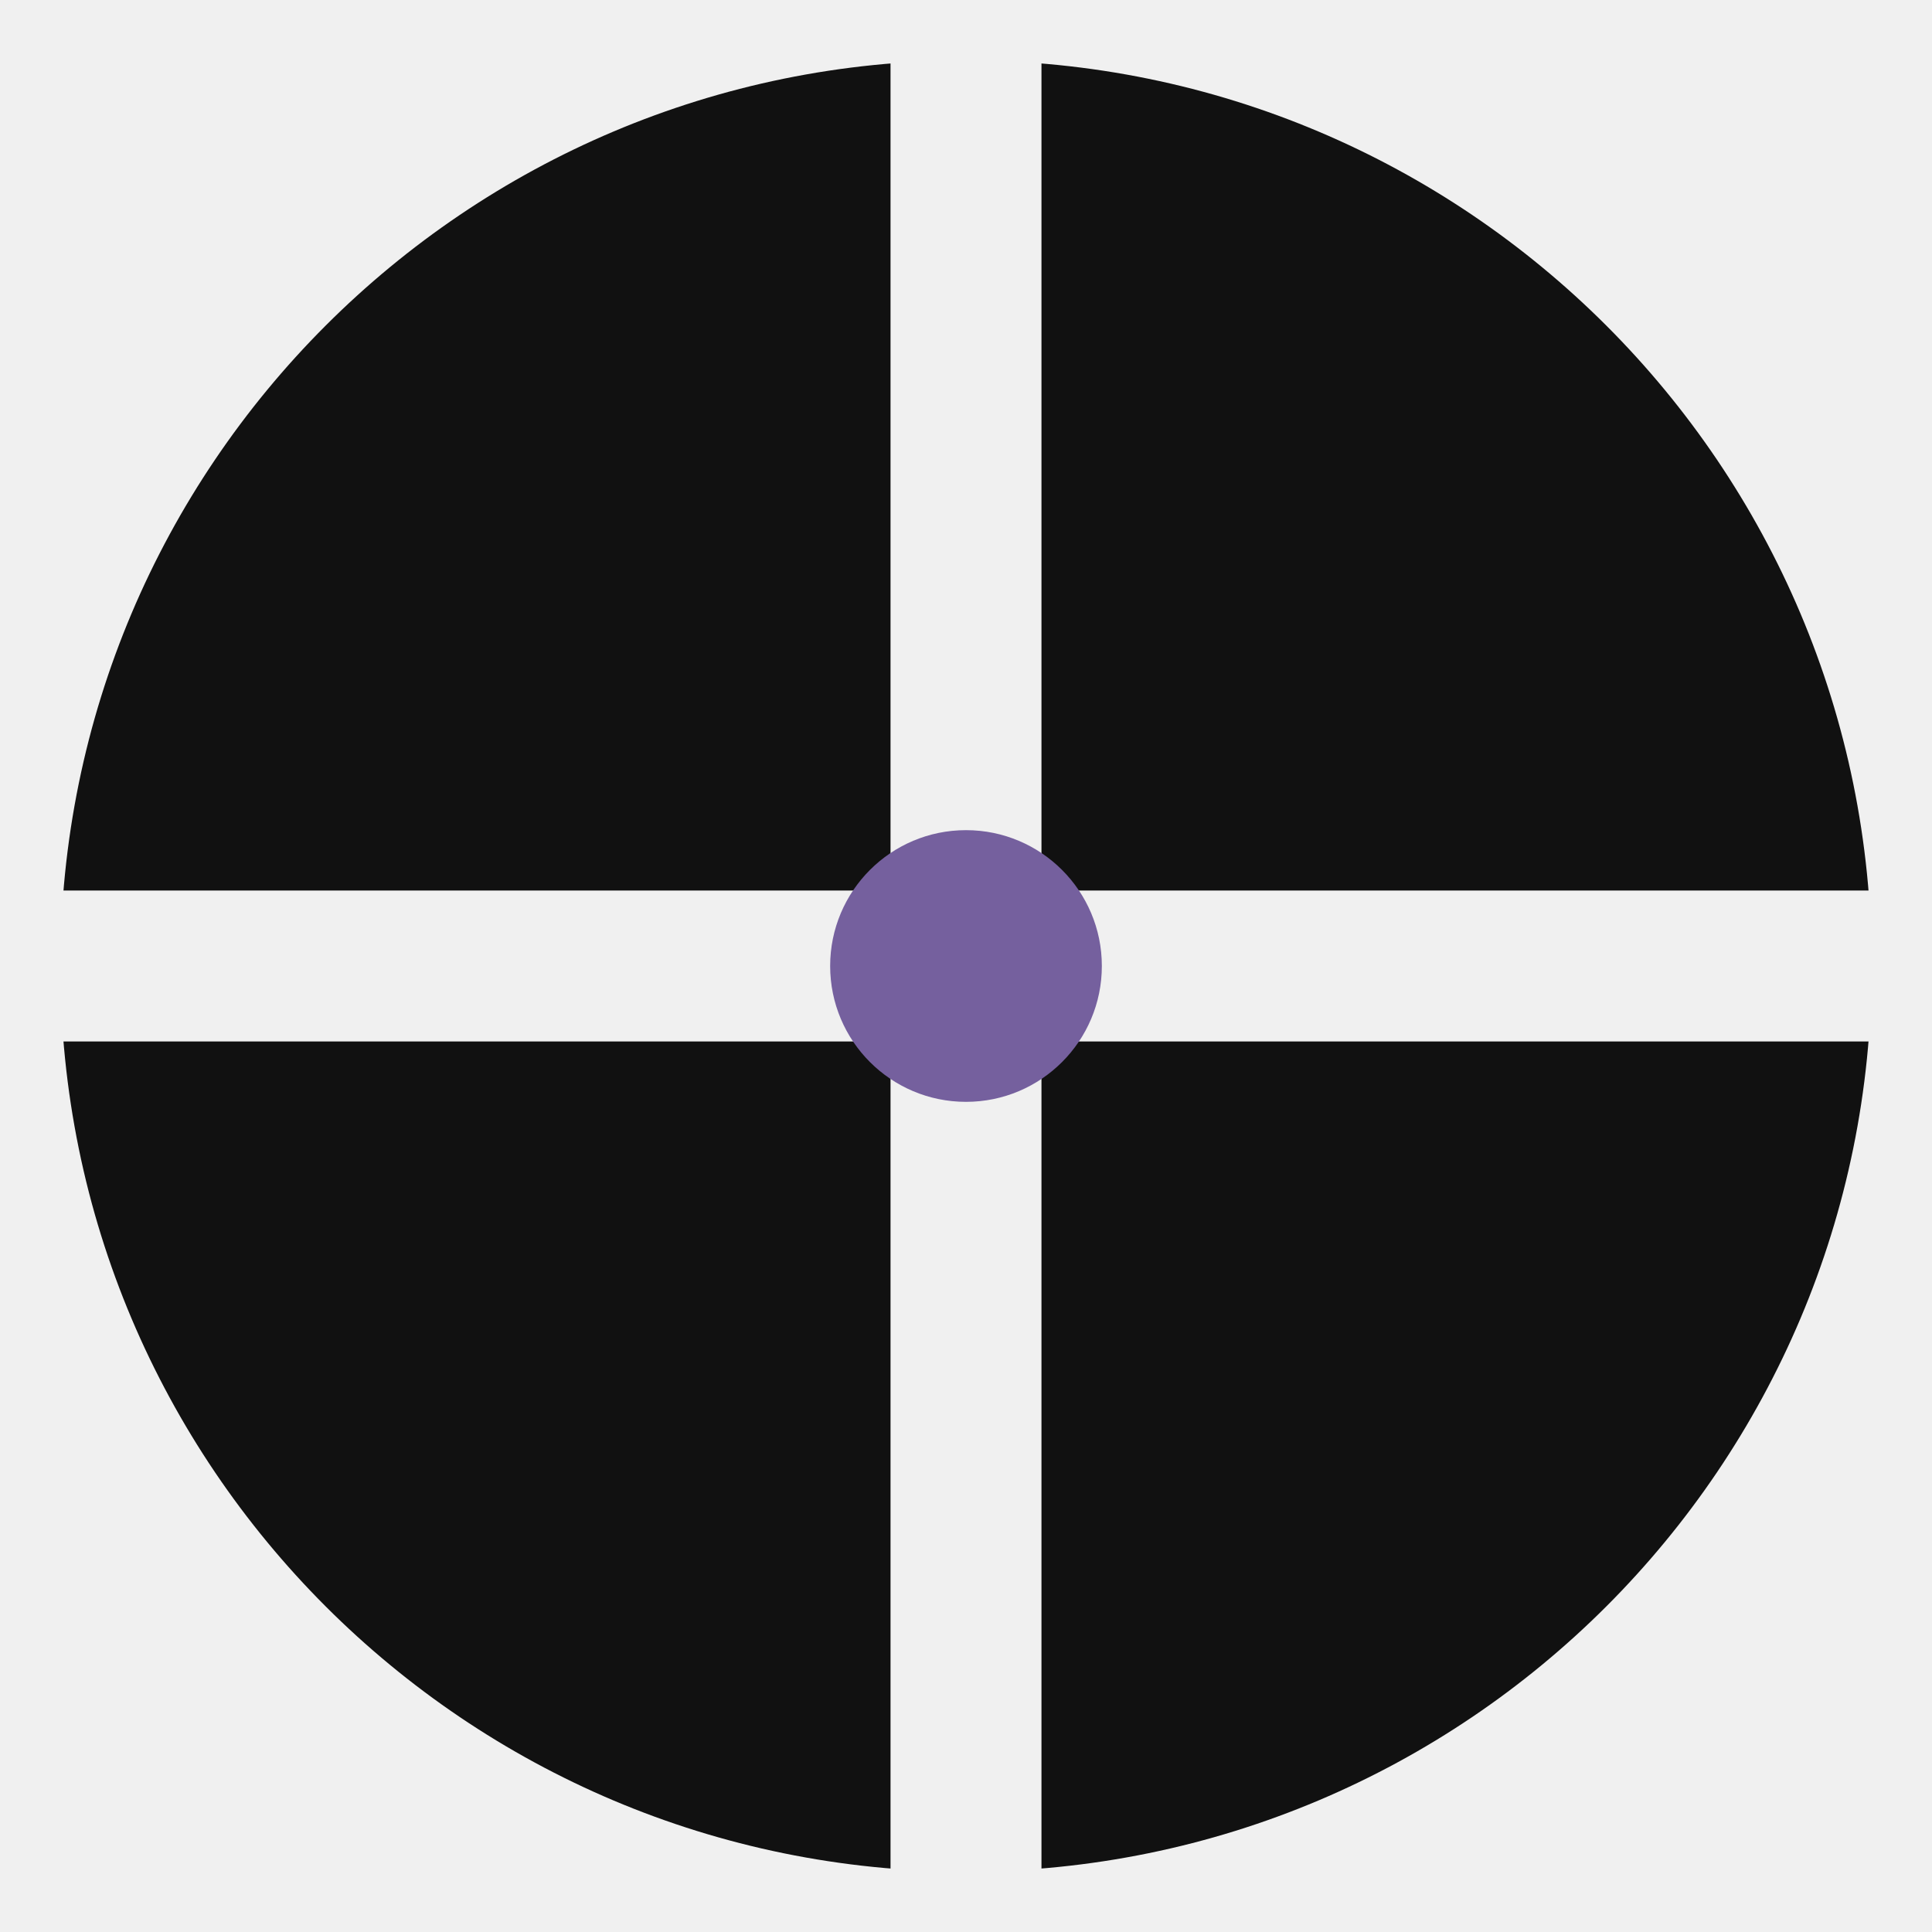
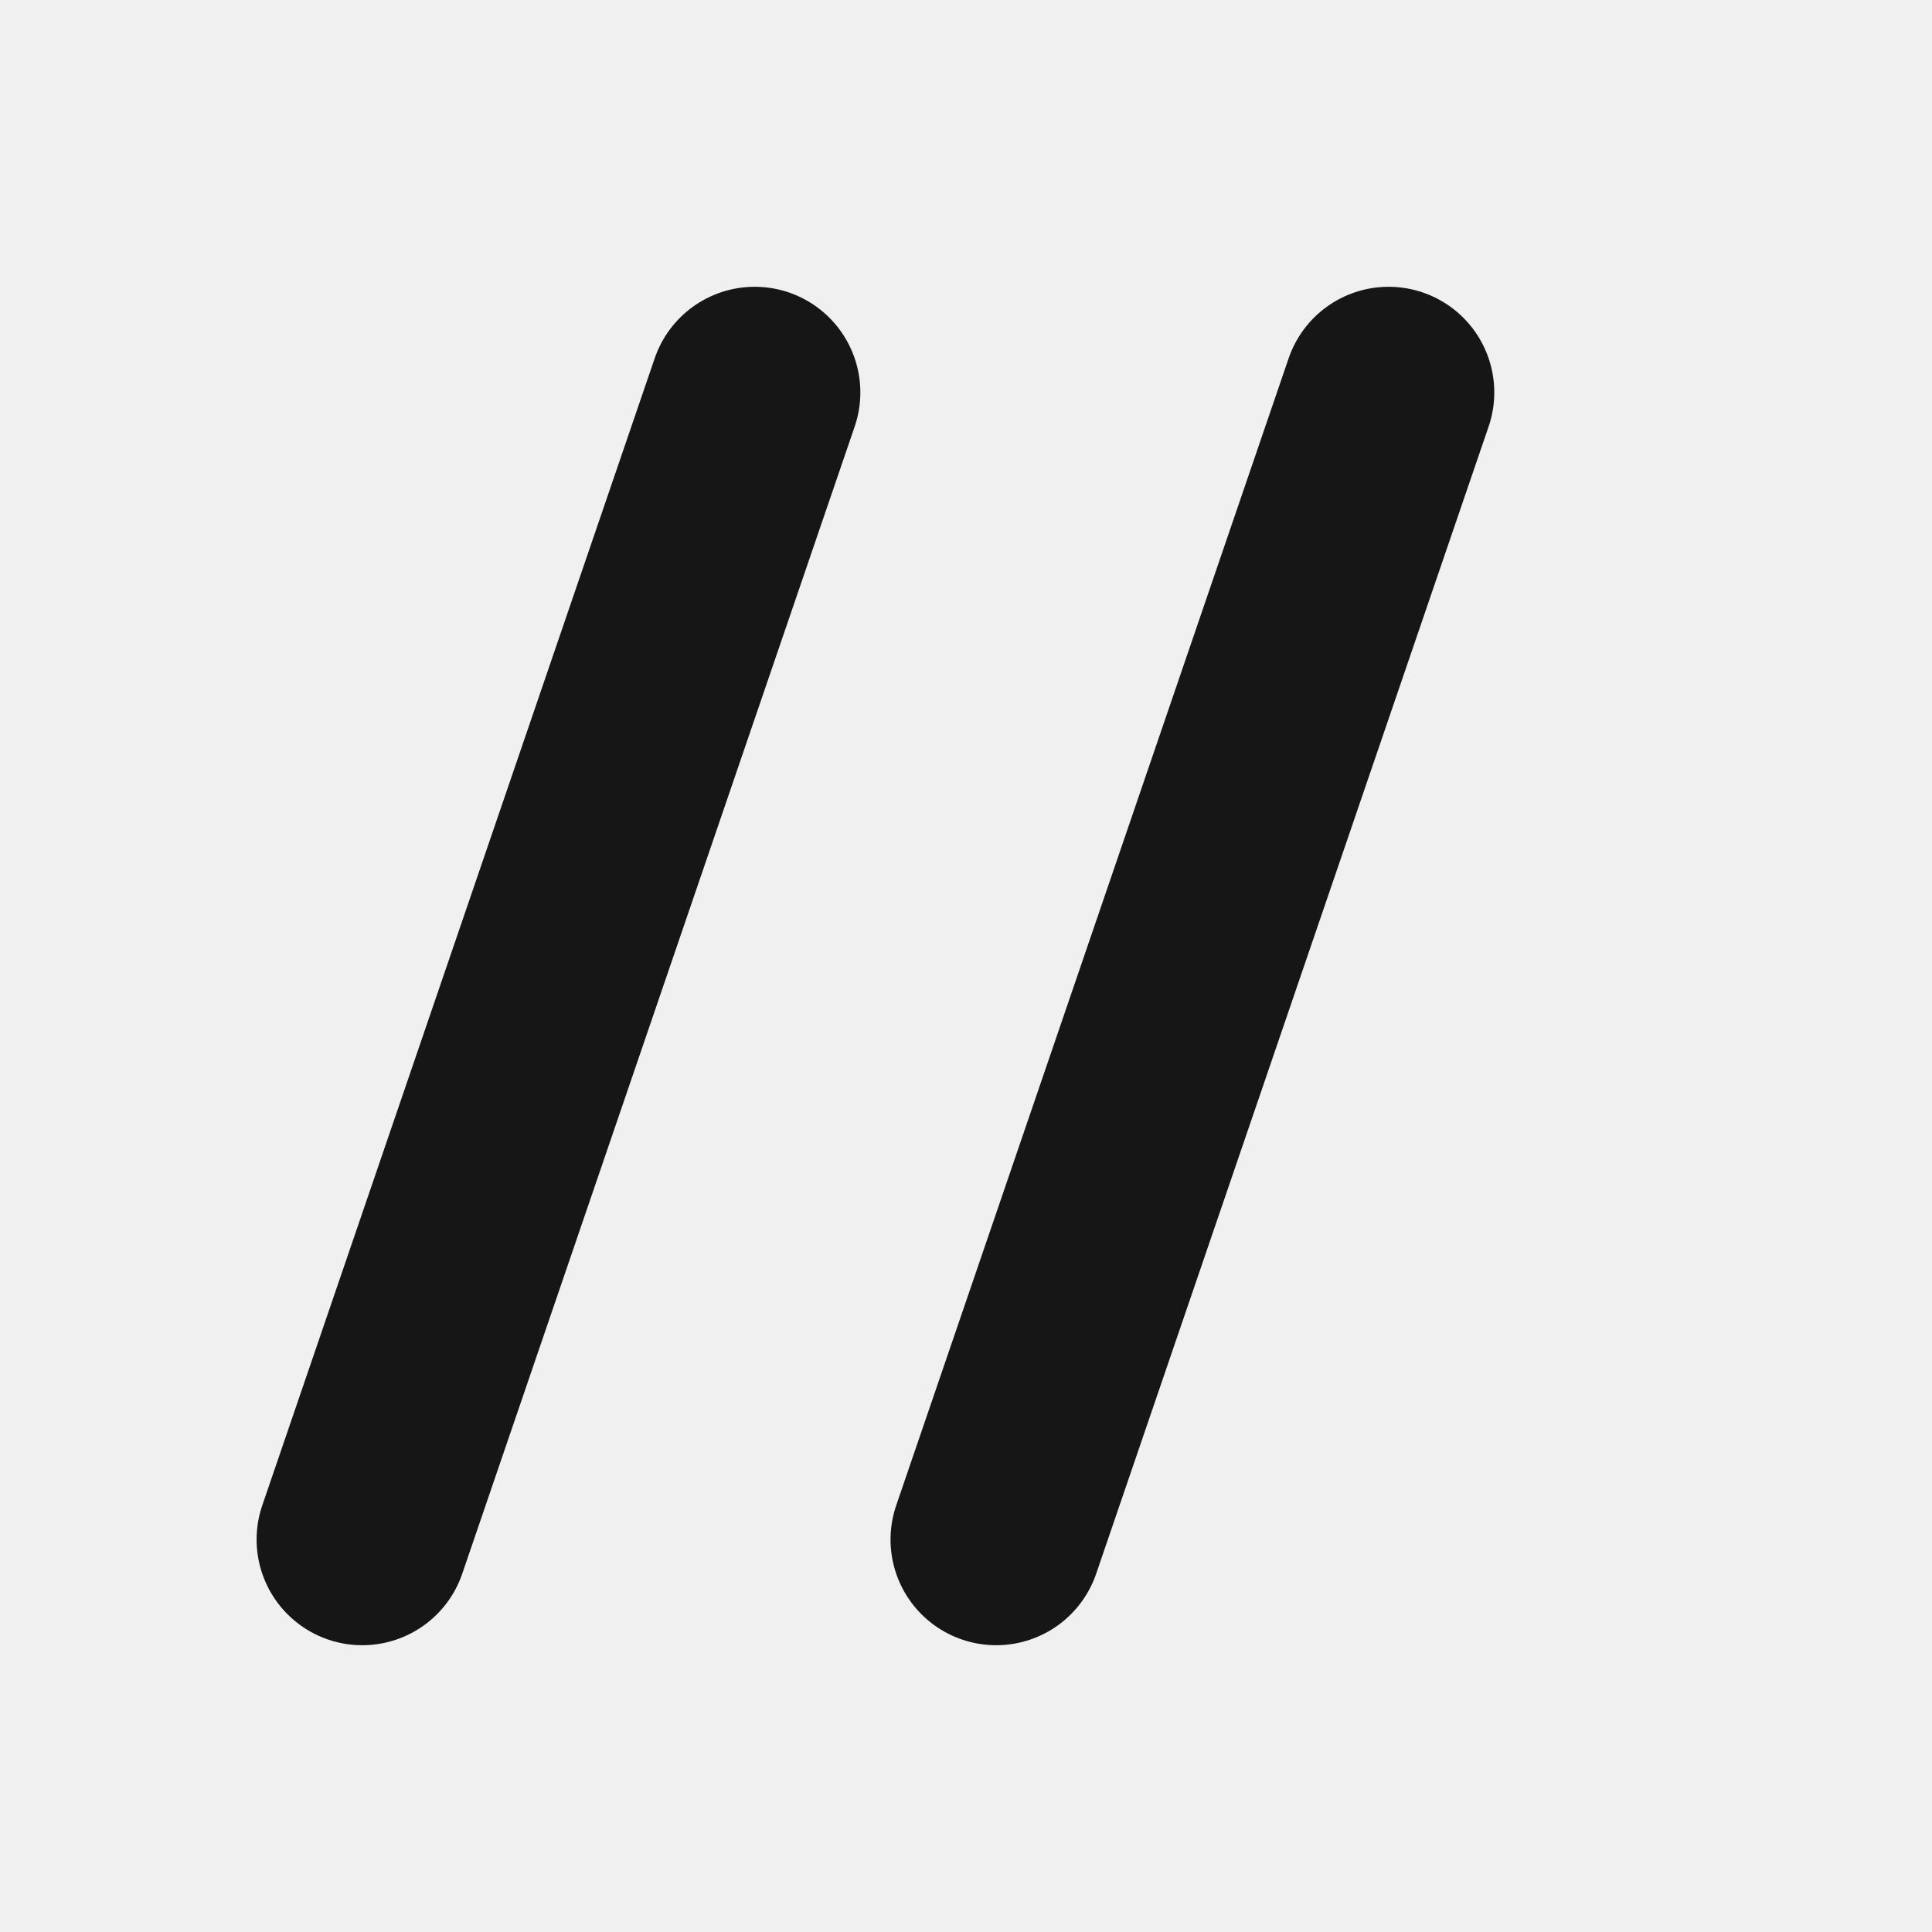
<svg xmlns="http://www.w3.org/2000/svg" viewBox="0 0 64 64">
  <style>
-     .q { fill: #111; }
-     @media (prefers-color-scheme: dark) { .q { fill: #f2f2f2; } }
+     .s { stroke: #161616; }
+     @media (prefers-color-scheme: dark) { .s { stroke: #ffffff; } }
  </style>
-   <mask id="cross">
-     <rect width="64" height="64" fill="#fff" />
-     <path d="M32 0V64M0 32H64" stroke="#000" stroke-width="5" />
-   </mask>
-   <circle class="q" cx="32" cy="32" r="30" mask="url(#cross)" />
-   <circle cx="32" cy="32" r="4.5" fill="#75609e" />
+   <path class="s" d="M25 13 L12 51" stroke-width="7" stroke-linecap="round" fill="none" />
+   <path class="s" d="M46 13 L33 51" stroke-width="7" stroke-linecap="round" fill="none" />
</svg>
